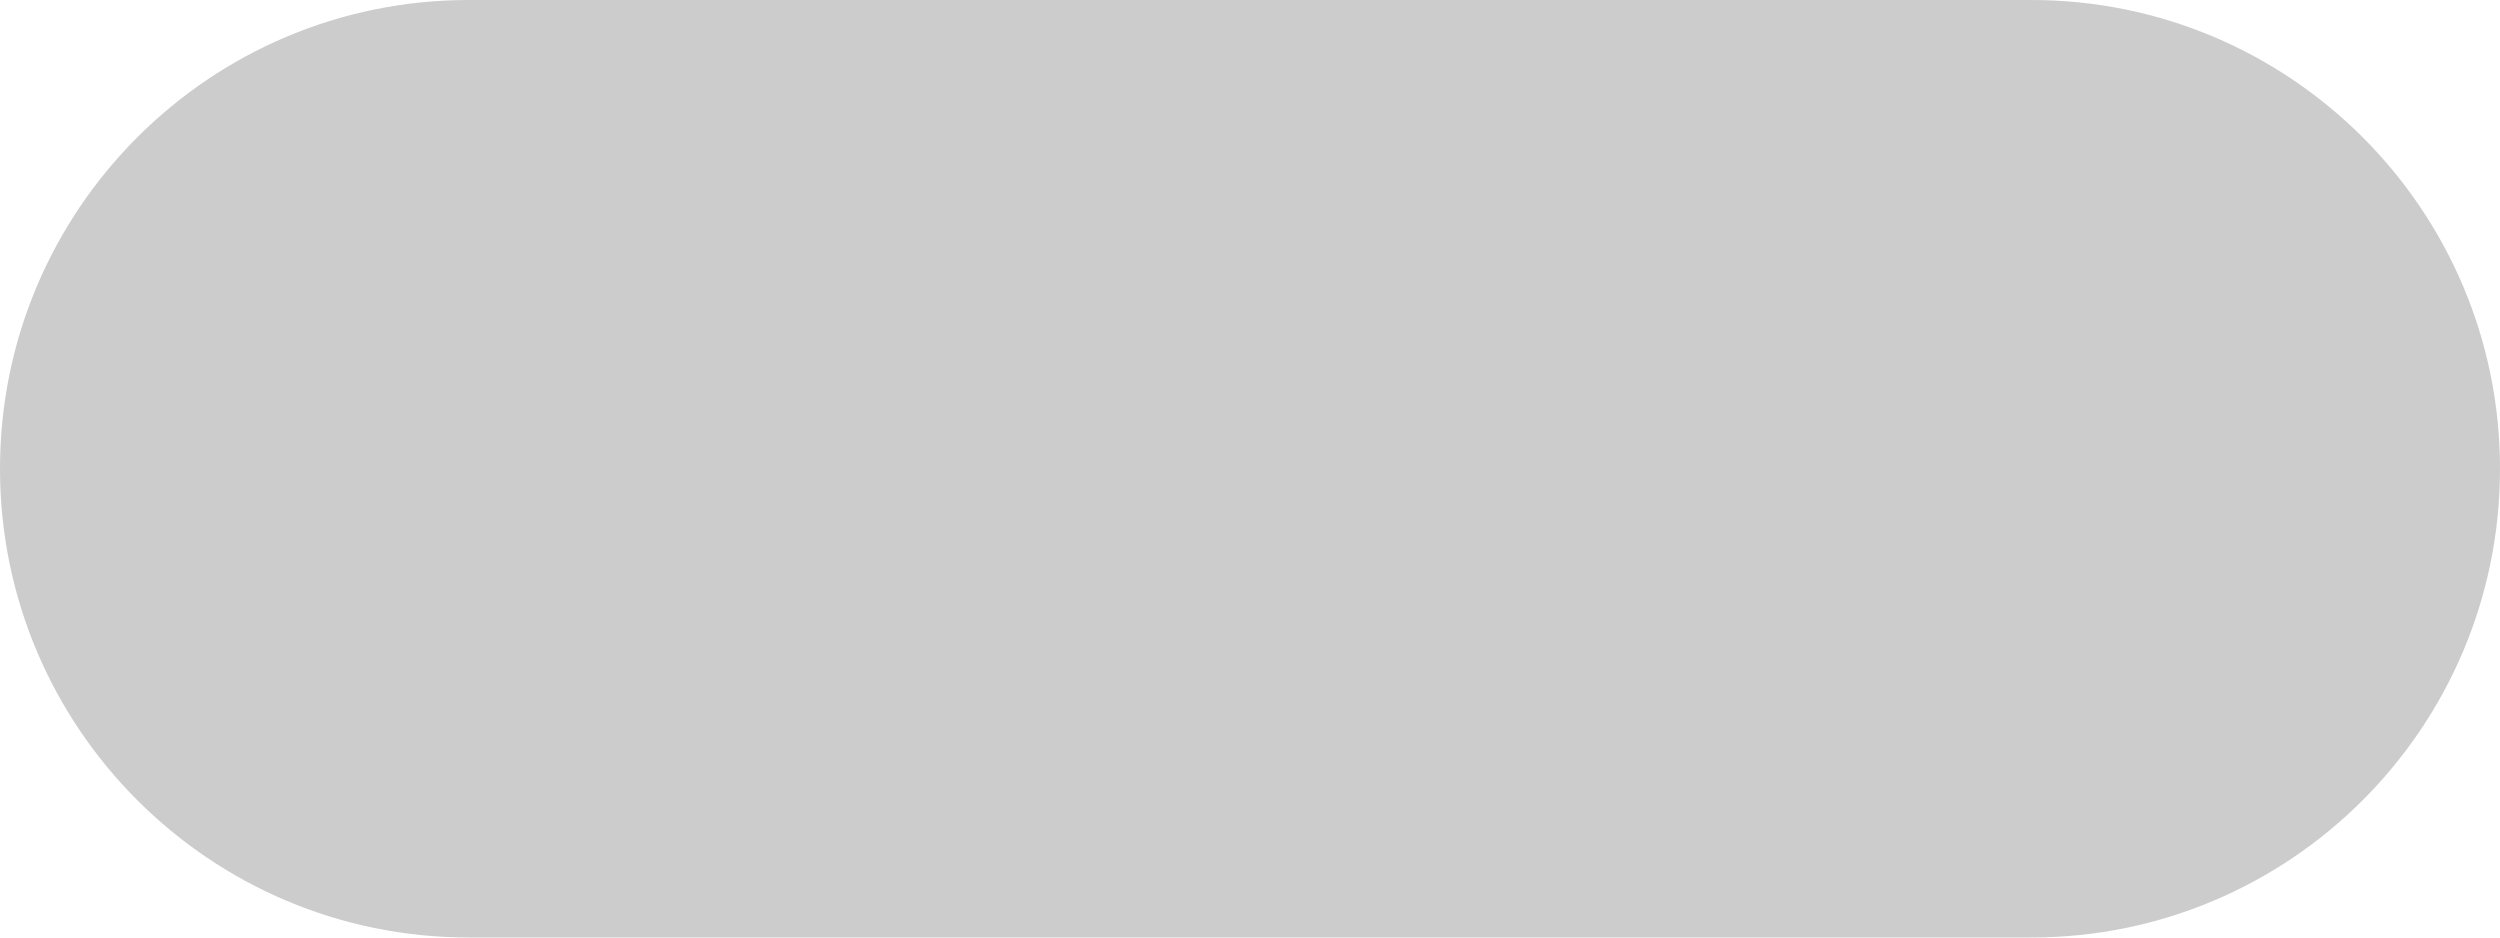
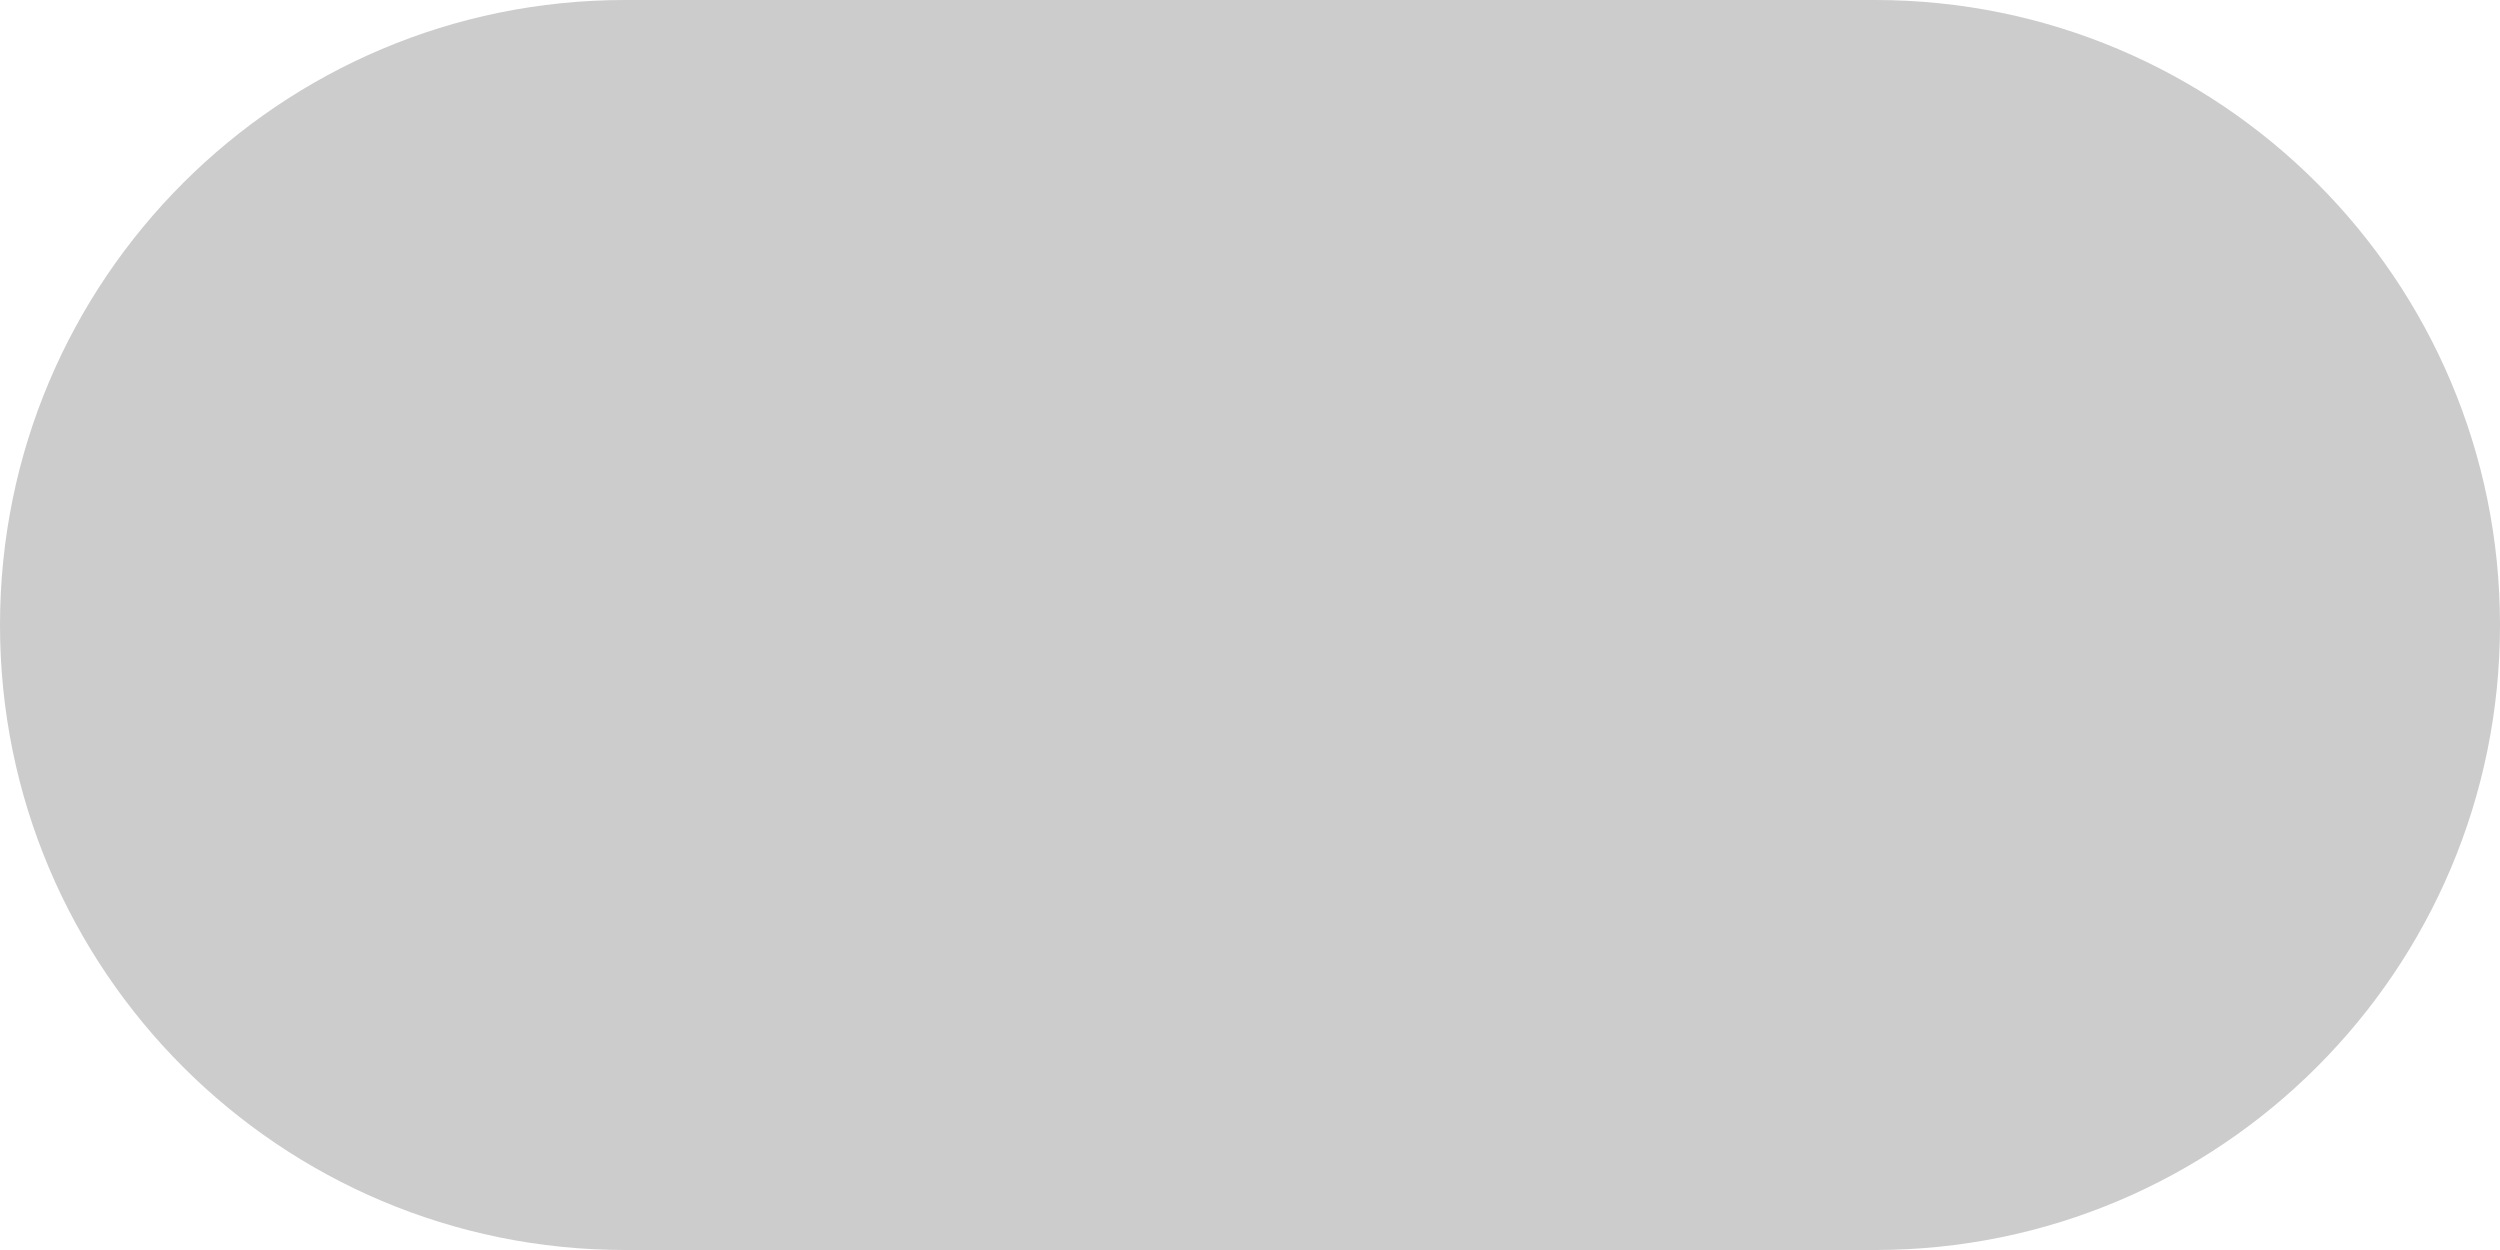
- <svg xmlns="http://www.w3.org/2000/svg" width="64px" height="24px" viewBox="0 0 64 24" version="1.1">
+ <svg xmlns="http://www.w3.org/2000/svg" width="64px" height="32px" viewBox="0 0 64 32" version="1.1">
  <defs />
  <g id="MOLECULES---Toggle-/-change-view" stroke="none" stroke-width="1" fill="none" fill-rule="evenodd">
    <g id="toggle-/-change-view" transform="translate(-562, -673)" fill="#CCCCCC">
      <g id="x32-toggle-normal" transform="translate(562, 668)">
-         <rect id="x32-toggle-normal-bkgr" x="0" y="5" width="64" height="24" rx="12" />
+         <rect id="x32-toggle-normal-bkgr" x="0" y="5" width="64" height="32" rx="16" />
      </g>
    </g>
  </g>
</svg>
